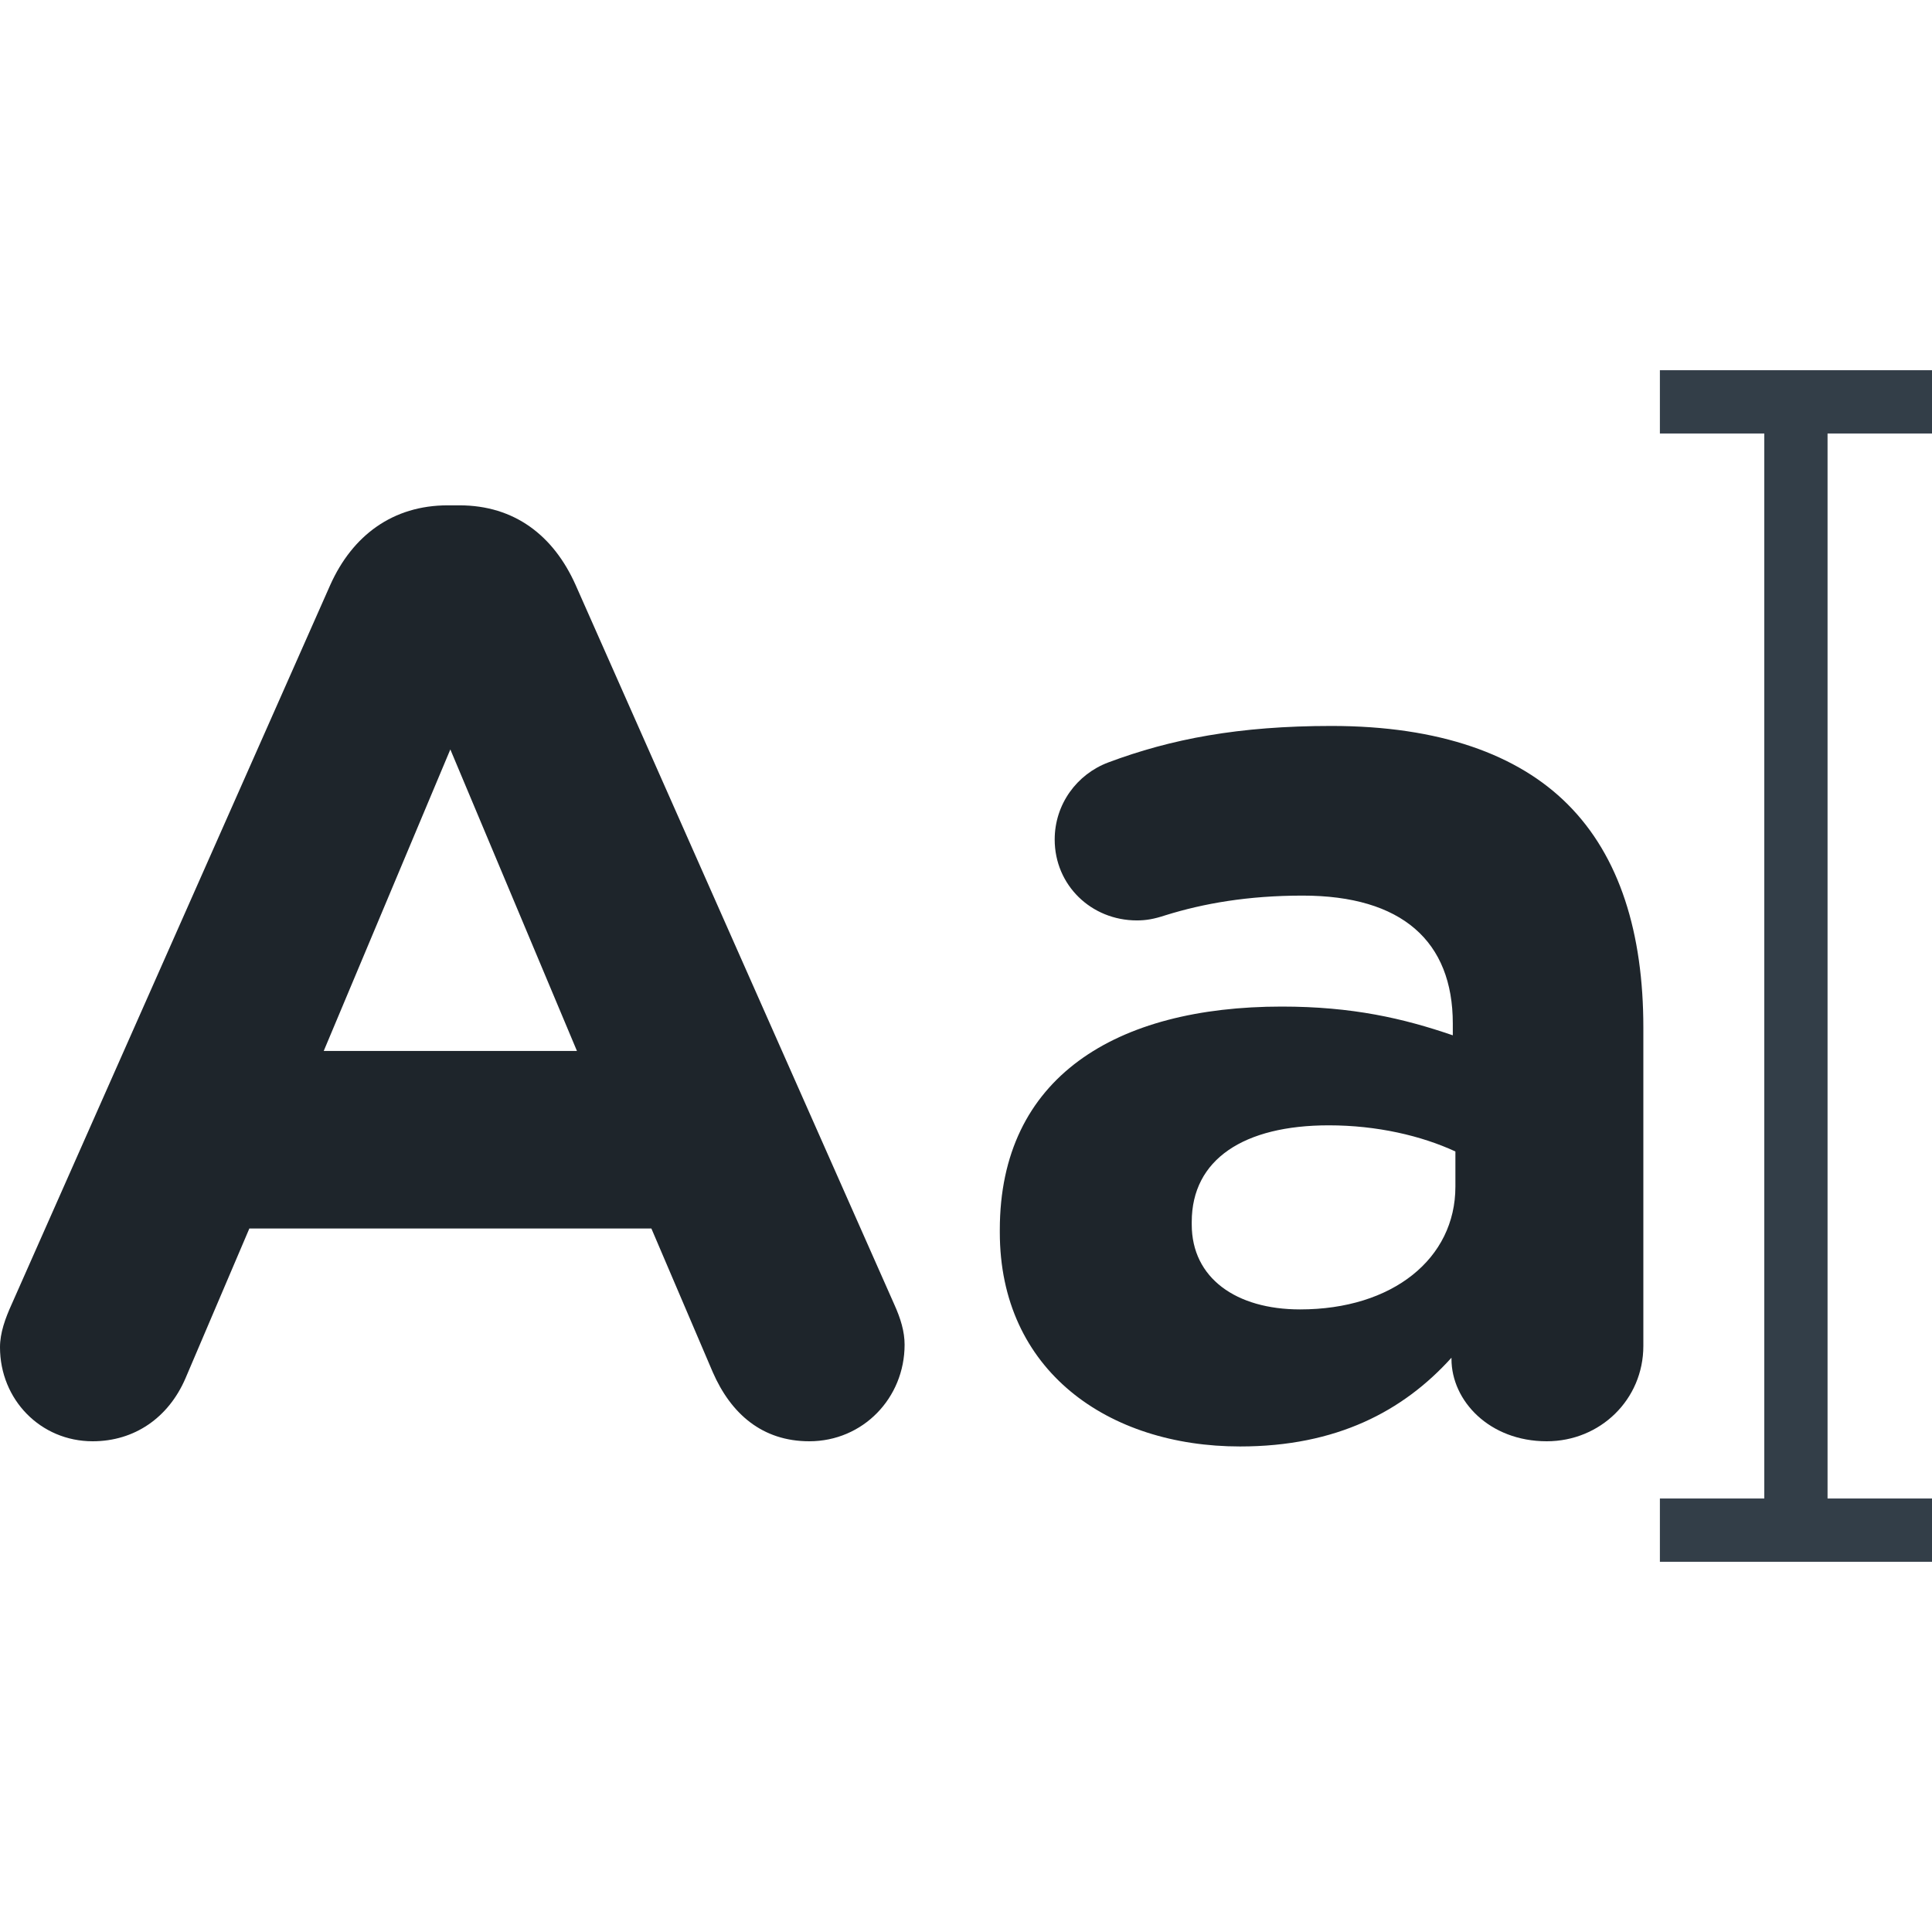
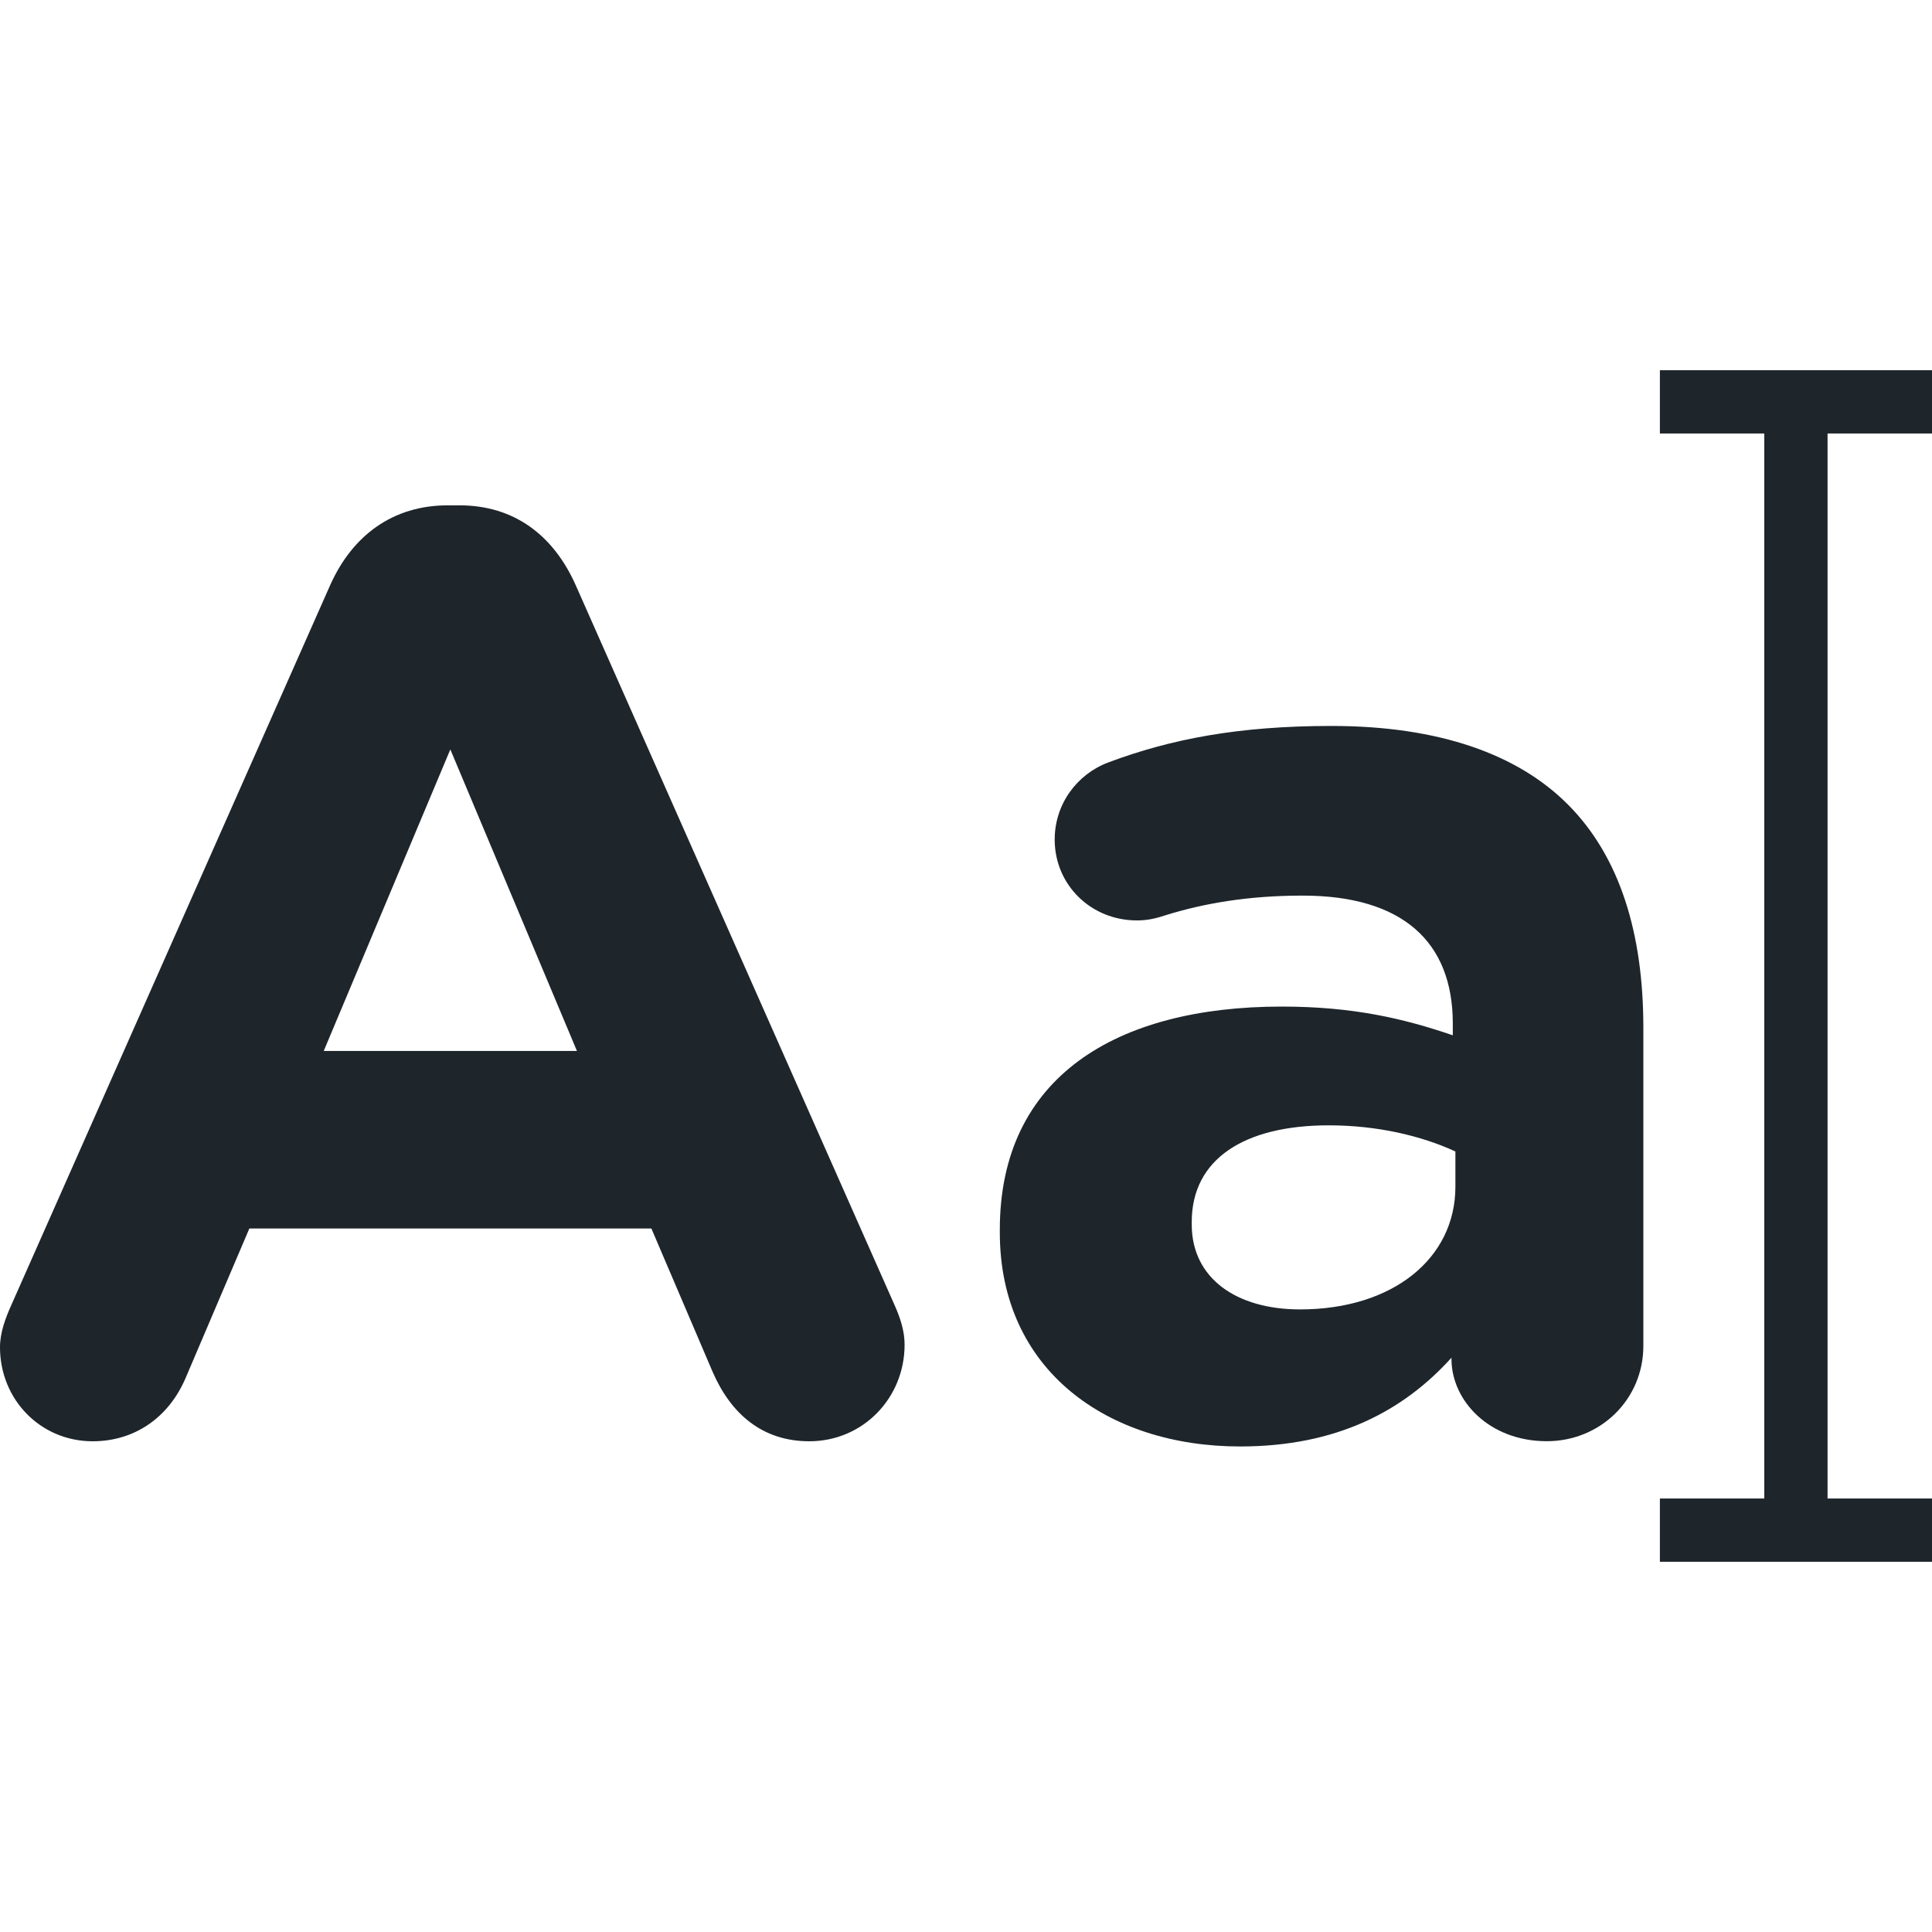
<svg xmlns="http://www.w3.org/2000/svg" width="32" height="32" viewBox="0 0 32 32" fill="none">
-   <path d="M32 7.18V6.132H27.493V7.18H29.222V24.82H27.493V25.868H32V24.82H30.27V7.18H32Z" fill="#333E48" />
-   <path d="M0.194 21.601L5.47 9.689C5.838 8.867 6.508 8.37 7.416 8.37H7.61C8.518 8.37 9.167 8.867 9.534 9.689L14.81 21.601C14.918 21.839 14.983 22.055 14.983 22.272C14.983 23.158 14.291 23.872 13.405 23.872C12.626 23.872 12.107 23.418 11.805 22.726L10.789 20.348H4.13L3.07 22.834C2.789 23.482 2.227 23.872 1.535 23.872C0.67 23.872 0 23.18 0 22.315C0 22.077 0.086 21.839 0.194 21.601ZM9.556 17.407L7.459 12.413L5.362 17.407H9.556Z" fill="#1E252B" />
-   <path d="M16.56 20.412V20.369C16.56 17.839 18.485 16.672 21.23 16.672C22.398 16.672 23.241 16.866 24.063 17.148V16.953C24.063 15.591 23.22 14.834 21.576 14.834C20.668 14.834 19.933 14.964 19.306 15.159C19.112 15.223 18.982 15.245 18.83 15.245C18.074 15.245 17.469 14.661 17.469 13.905C17.469 13.321 17.836 12.824 18.355 12.629C19.393 12.24 20.517 12.024 22.052 12.024C23.846 12.024 25.144 12.499 25.965 13.321C26.83 14.185 27.219 15.461 27.219 17.018V22.293C27.219 23.18 26.506 23.872 25.619 23.872C24.668 23.872 24.041 23.201 24.041 22.509V22.488C23.241 23.374 22.138 23.958 20.539 23.958C18.355 23.958 16.56 22.704 16.56 20.412ZM24.106 19.655V19.072C23.544 18.812 22.809 18.639 22.009 18.639C20.603 18.639 19.739 19.201 19.739 20.239V20.282C19.739 21.169 20.474 21.688 21.533 21.688C23.068 21.688 24.106 20.845 24.106 19.655Z" fill="#1E252B" />
+   <path d="M32 7.18V6.132H27.493V7.18H29.222V24.82H27.493V25.868H32V24.82H30.27V7.18H32Z" fill="#1E252B" />
+   <path fill-rule="evenodd" clip-rule="evenodd" d="M0.194 21.601L5.47 9.689C5.838 8.867 6.508 8.37 7.416 8.37H7.61C8.518 8.37 9.167 8.867 9.534 9.689L14.81 21.601C14.918 21.839 14.983 22.055 14.983 22.272C14.983 23.158 14.291 23.872 13.405 23.872C12.626 23.872 12.107 23.418 11.805 22.726L10.789 20.348H4.13L3.07 22.834C2.789 23.482 2.227 23.872 1.535 23.872C0.67 23.872 0 23.18 0 22.315C0 22.077 0.086 21.839 0.194 21.601ZM9.556 17.407L7.459 12.413L5.362 17.407H9.556Z" fill="#1E252B" />
+   <path fill-rule="evenodd" clip-rule="evenodd" d="M16.56 20.369V20.412C16.56 22.704 18.355 23.958 20.539 23.958C22.138 23.958 23.241 23.374 24.041 22.488V22.509C24.041 23.201 24.668 23.871 25.619 23.871C26.506 23.871 27.219 23.18 27.219 22.293V17.018C27.219 15.461 26.83 14.185 25.965 13.321C25.144 12.499 23.846 12.024 22.052 12.024C20.517 12.024 19.393 12.24 18.355 12.629C17.836 12.824 17.469 13.321 17.469 13.905C17.469 14.661 18.074 15.245 18.83 15.245C18.982 15.245 19.112 15.223 19.306 15.159C19.933 14.964 20.668 14.834 21.576 14.834C23.22 14.834 24.063 15.591 24.063 16.953V17.148C23.241 16.866 22.398 16.672 21.23 16.672C18.485 16.672 16.56 17.839 16.56 20.369ZM24.106 19.072V19.655C24.106 20.845 23.068 21.688 21.533 21.688C20.474 21.688 19.739 21.169 19.739 20.282V20.239C19.739 19.201 20.603 18.639 22.009 18.639C22.809 18.639 23.544 18.812 24.106 19.072Z" fill="#1E252B" />
</svg>
